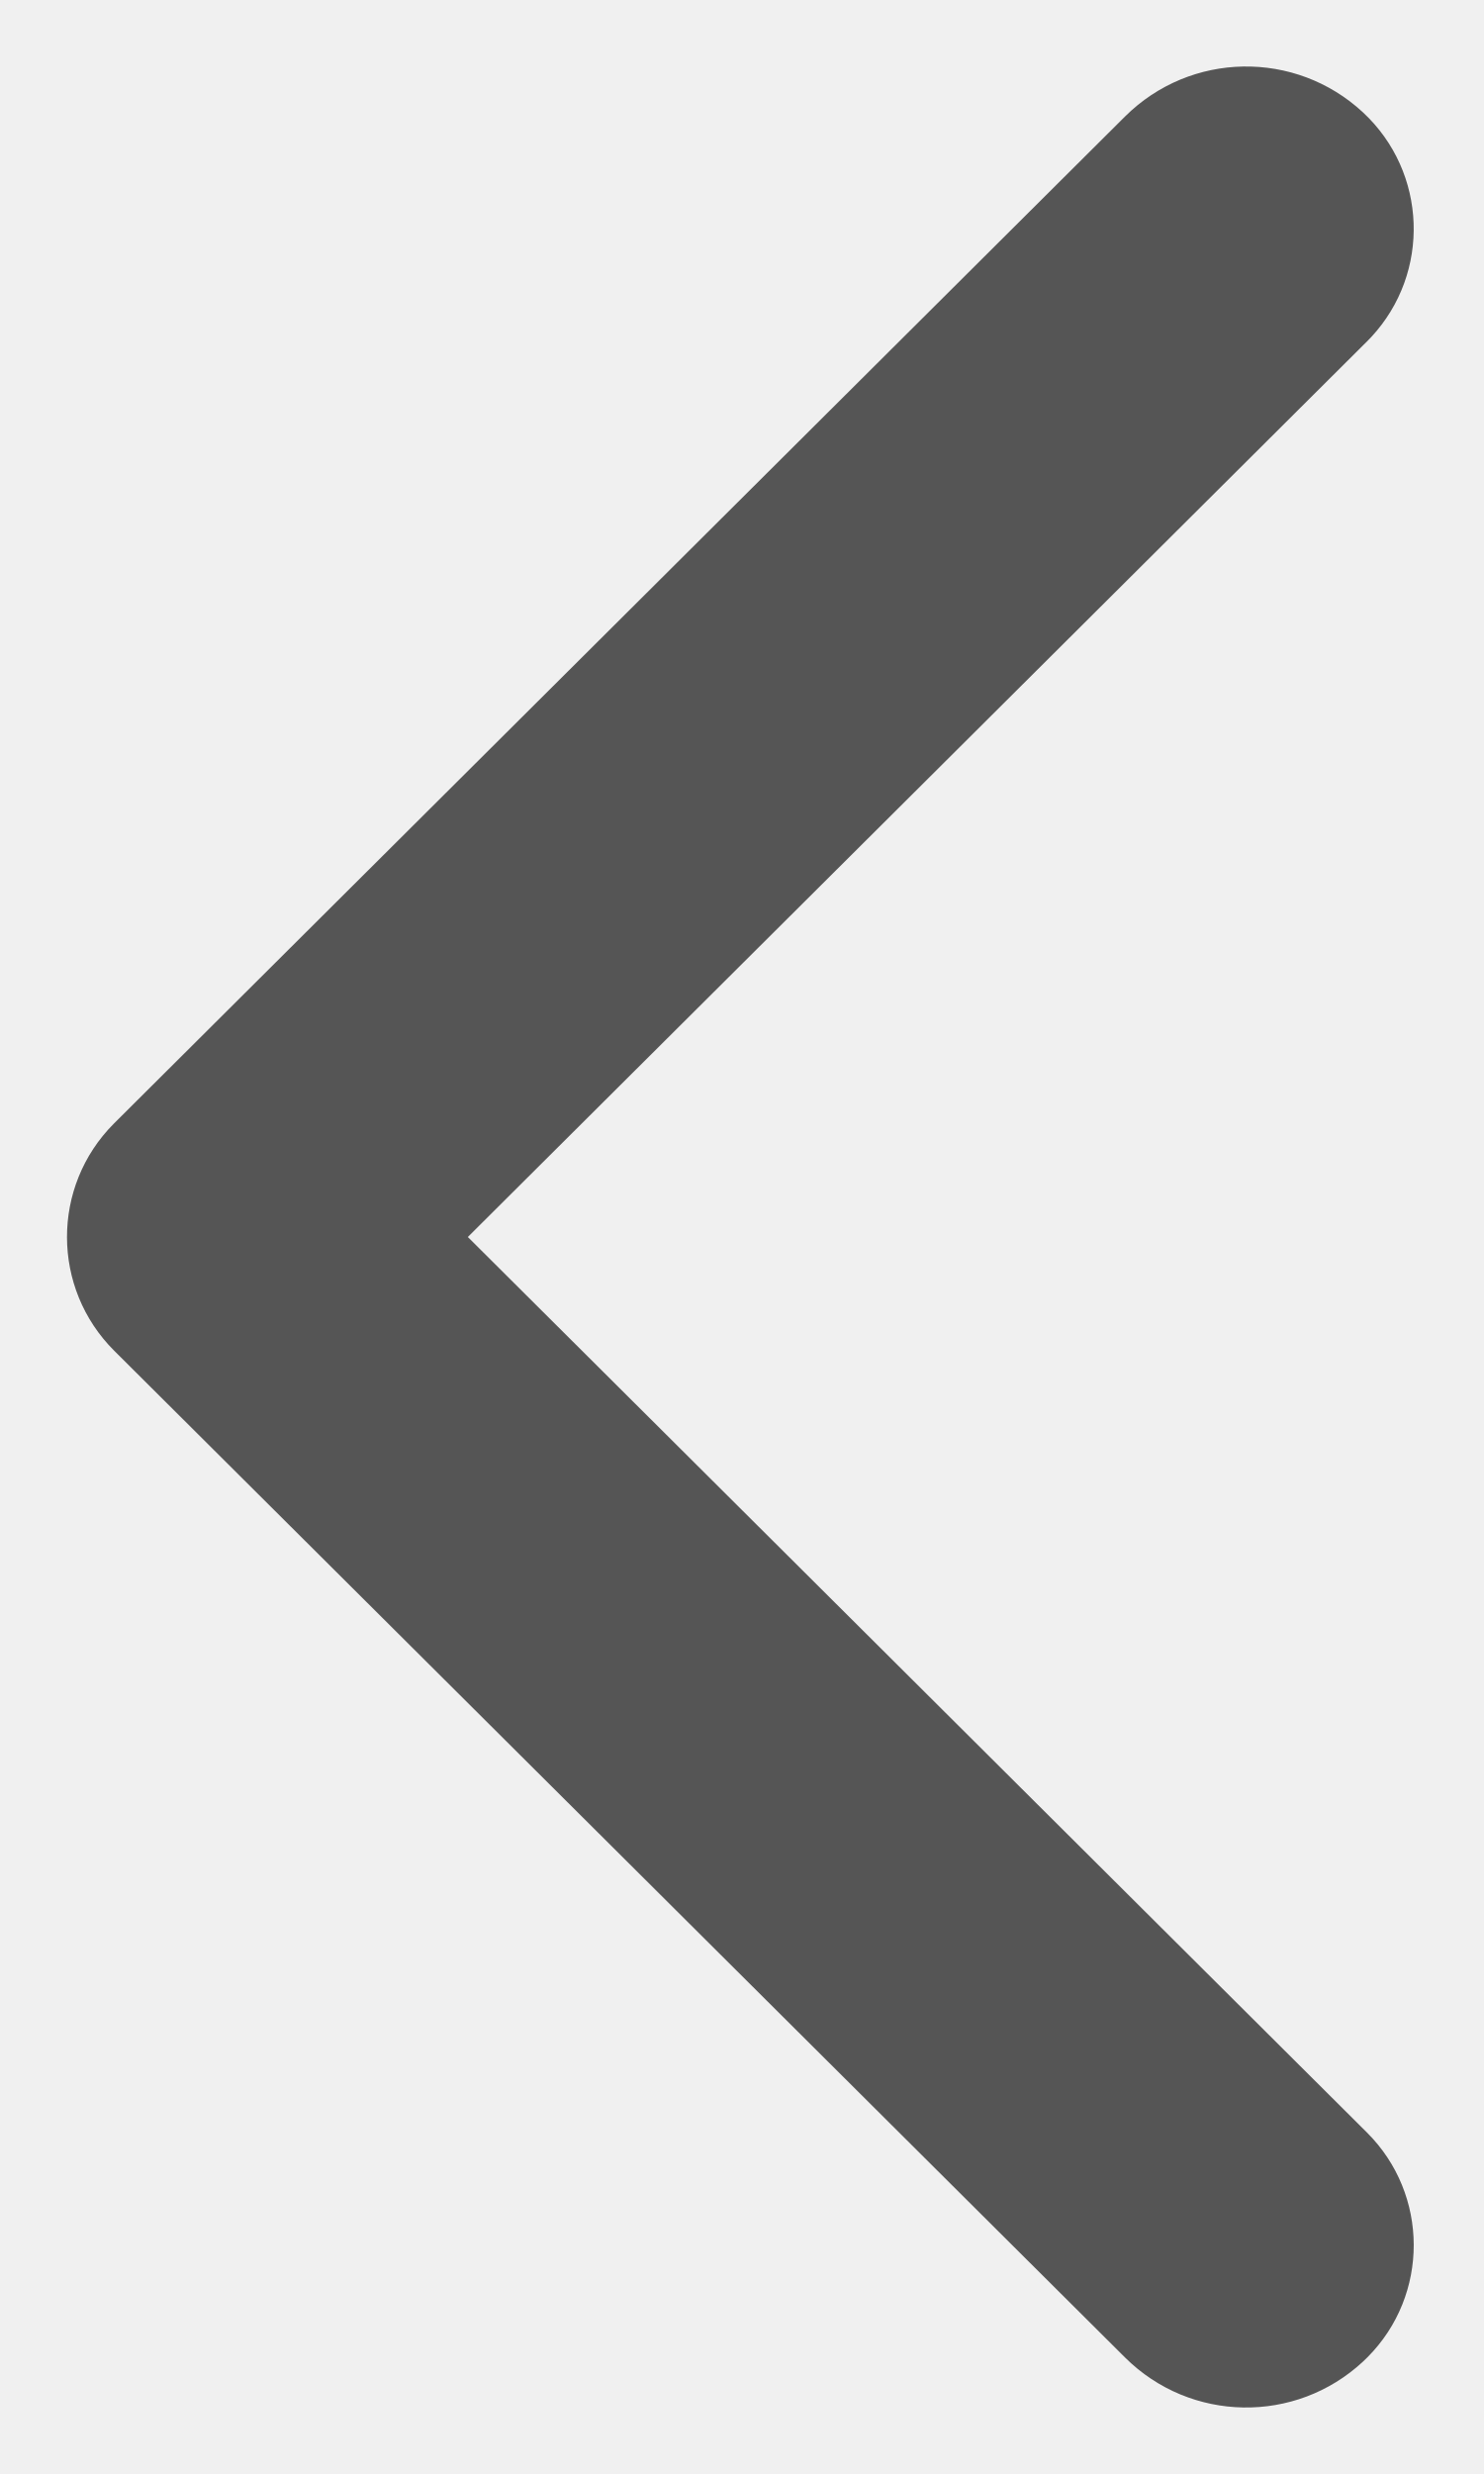
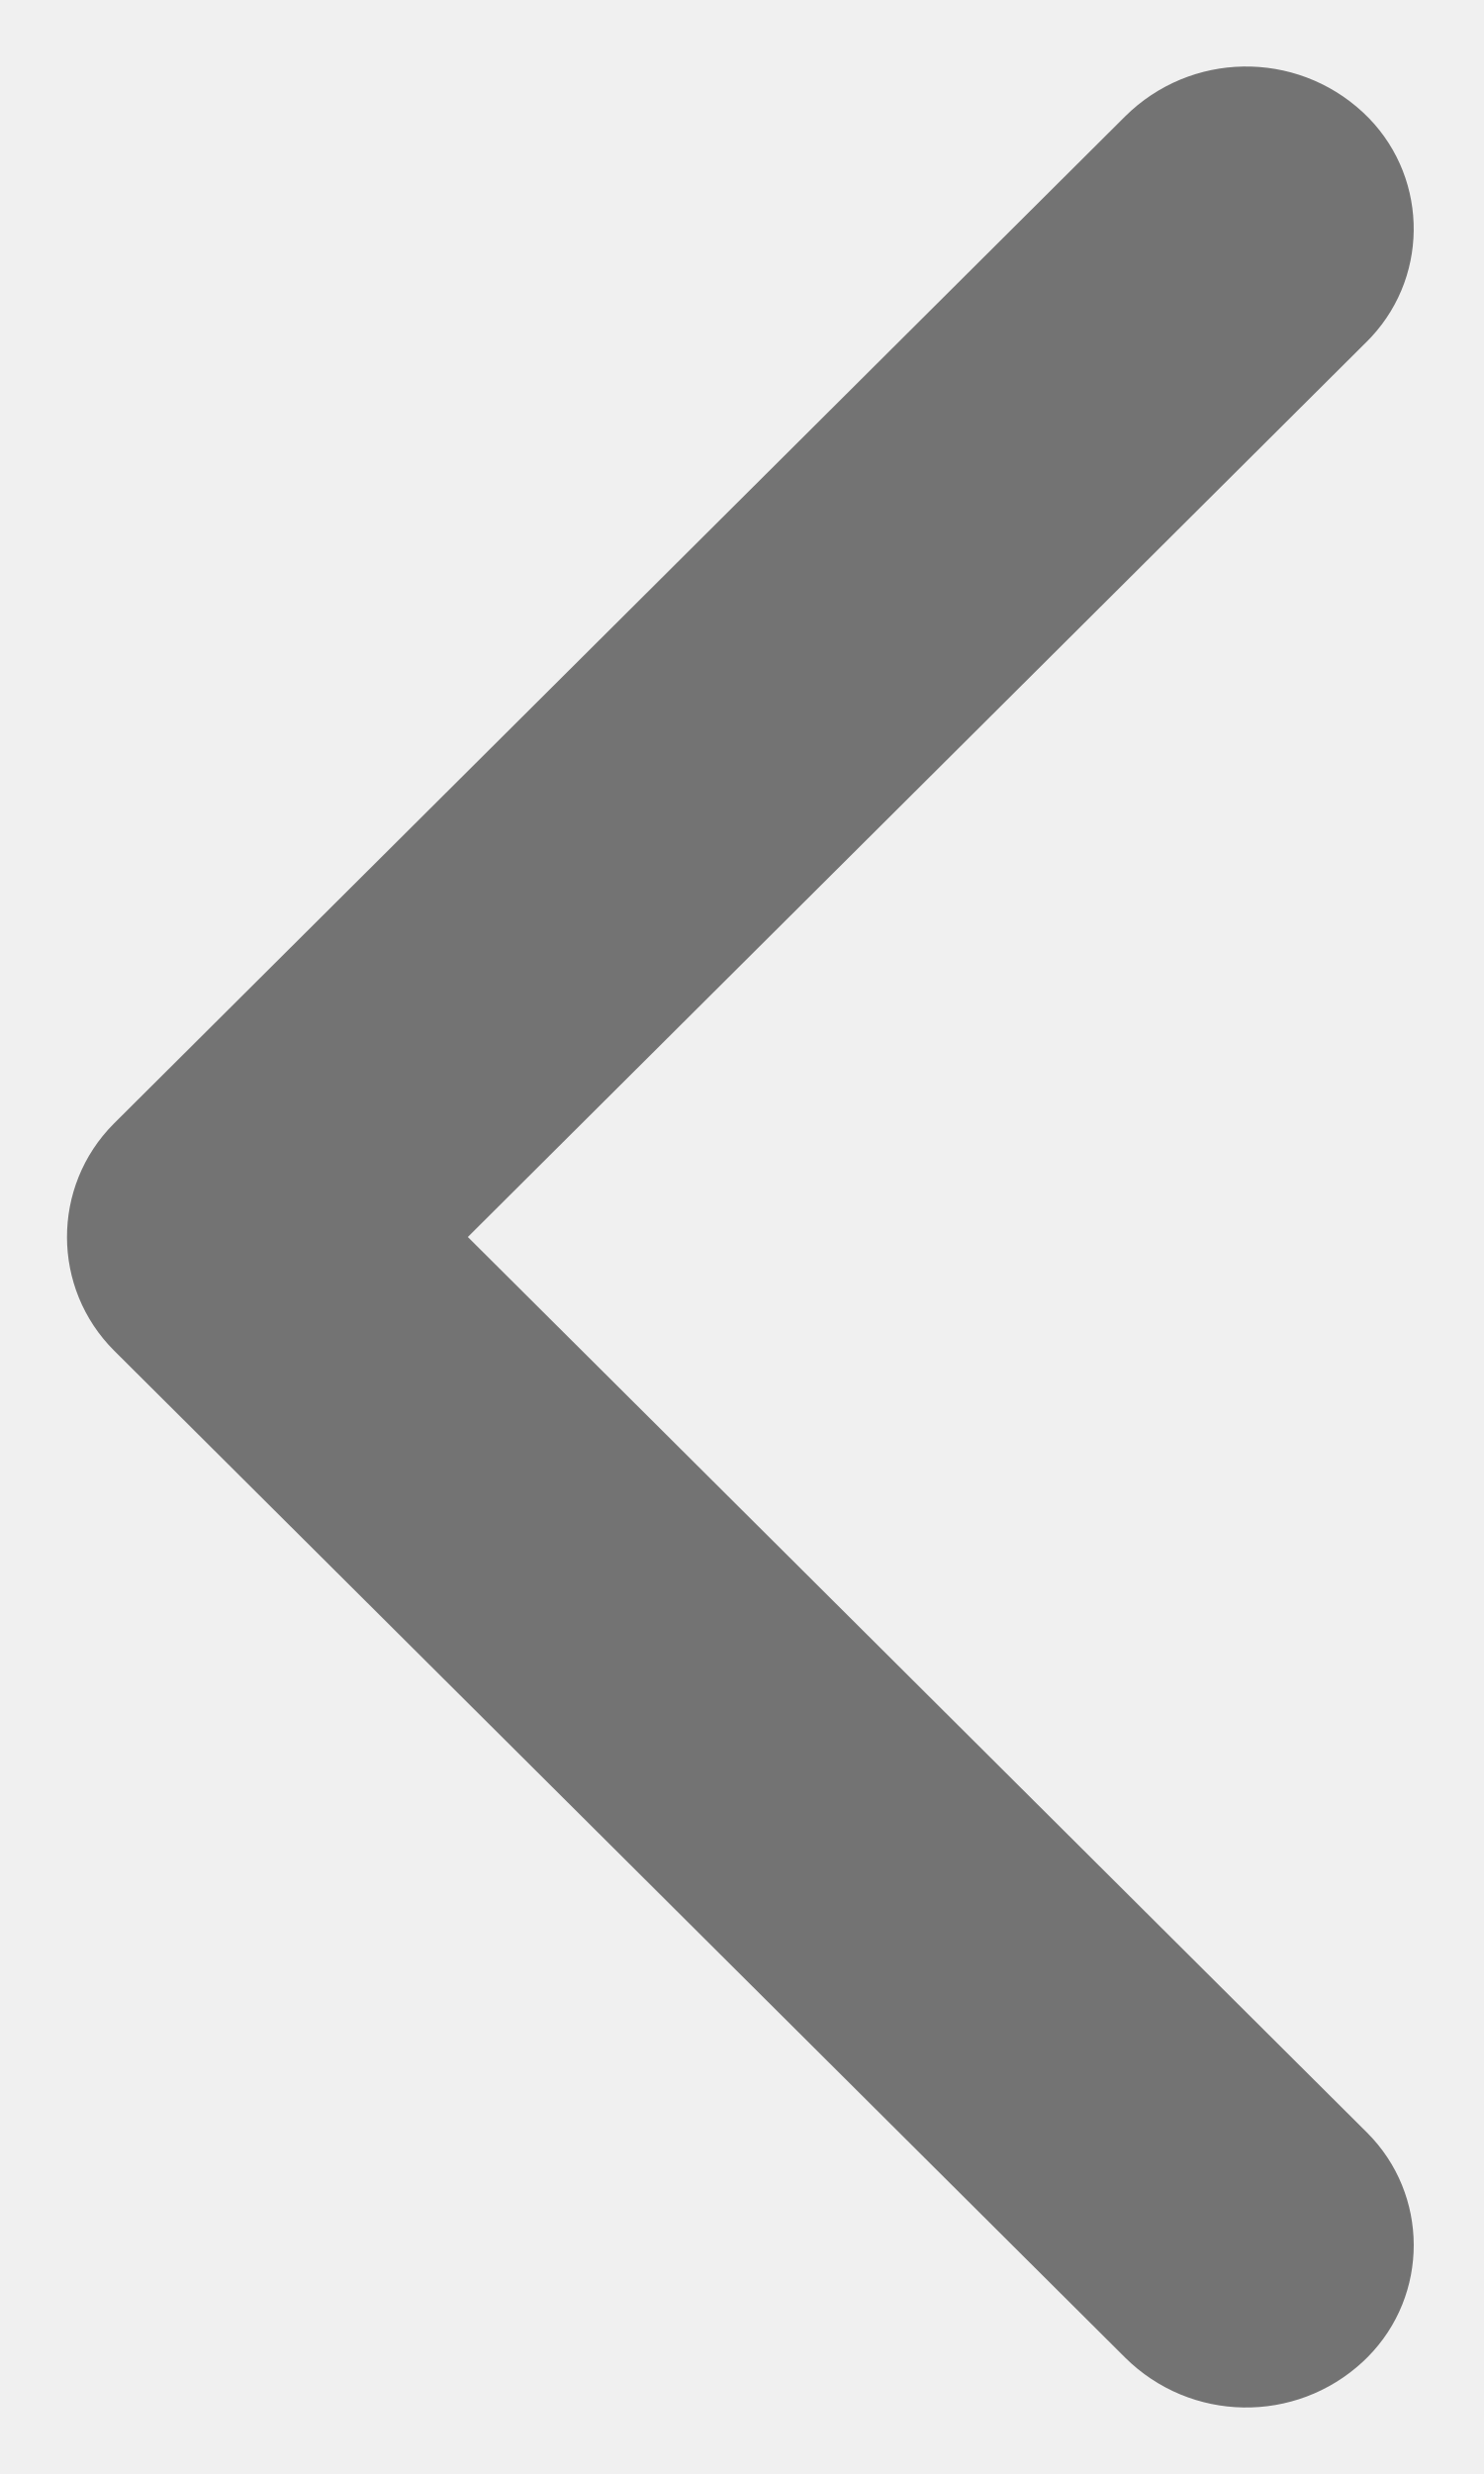
<svg xmlns="http://www.w3.org/2000/svg" xmlns:xlink="http://www.w3.org/1999/xlink" width="12px" height="20px" viewBox="0 0 12 20" version="1.1">
  <defs>
-     <path d="M9.097,19.058 L0.924,10.92 C0.416,10.414 0.414,9.592 0.92,9.084 C0.922,9.082 0.923,9.081 0.924,9.08 L9.097,0.942 C9.626,0.416 10.475,0.401 11.022,0.909 C11.541,1.392 11.571,2.205 11.088,2.725 C11.077,2.737 11.065,2.749 11.054,2.76 L3.783,10 L11.054,17.24 C11.556,17.74 11.558,18.554 11.058,19.056 C11.046,19.068 11.034,19.08 11.022,19.091 C10.475,19.599 9.626,19.584 9.097,19.058 Z" id="path-1" />
+     <path d="M9.097,19.058 L0.924,10.92 C0.416,10.414 0.414,9.592 0.92,9.084 C0.922,9.082 0.923,9.081 0.924,9.08 L9.097,0.942 C9.626,0.416 10.475,0.401 11.022,0.909 C11.541,1.392 11.571,2.205 11.088,2.725 C11.077,2.737 11.065,2.749 11.054,2.76 L3.783,10 L3.783,10 L11.054,17.24 C11.556,17.74 11.558,18.554 11.058,19.056 C11.046,19.068 11.034,19.08 11.022,19.091 C10.475,19.599 9.626,19.584 9.097,19.058 Z" id="path-1" />
  </defs>
-   <g id="Solo-Icons-Final" stroke="none" stroke-width="1" fill="none" fill-rule="evenodd">
+   <g id="Final" stroke="none" stroke-width="1" fill="none" fill-rule="evenodd">
    <g id="All-Nucleo-Icons" transform="translate(-467, -1430)">
-       <g id="Solo/Nucleo/20px/chevron-left" transform="translate(467, 1430)">
-         <g id="left-arrow">
+       <g id="Solo/Nucleo/20px/chevron-left" transform="translate(461, 1428)">
+         <g transform="translate(6, 2)" id="left-arrow">
          <g>
            <g id="Colour/Default-Colour">
              <mask id="mask-2" fill="white">
                <use xlink:href="#path-1" />
              </mask>
              <g id="Mask" fill-rule="nonzero" />
-               <g id="Colour/Vault-Text-Grey-(Default)" mask="url(#mask-2)" fill="#555555">
+               <g id="colour/neutral/chia" mask="url(#mask-2)" fill="#737373">
                <g transform="translate(-26, -22)" id="Colour">
                  <rect x="0" y="0" width="64" height="64" />
                </g>
              </g>
            </g>
          </g>
        </g>
      </g>
    </g>
  </g>
</svg>
